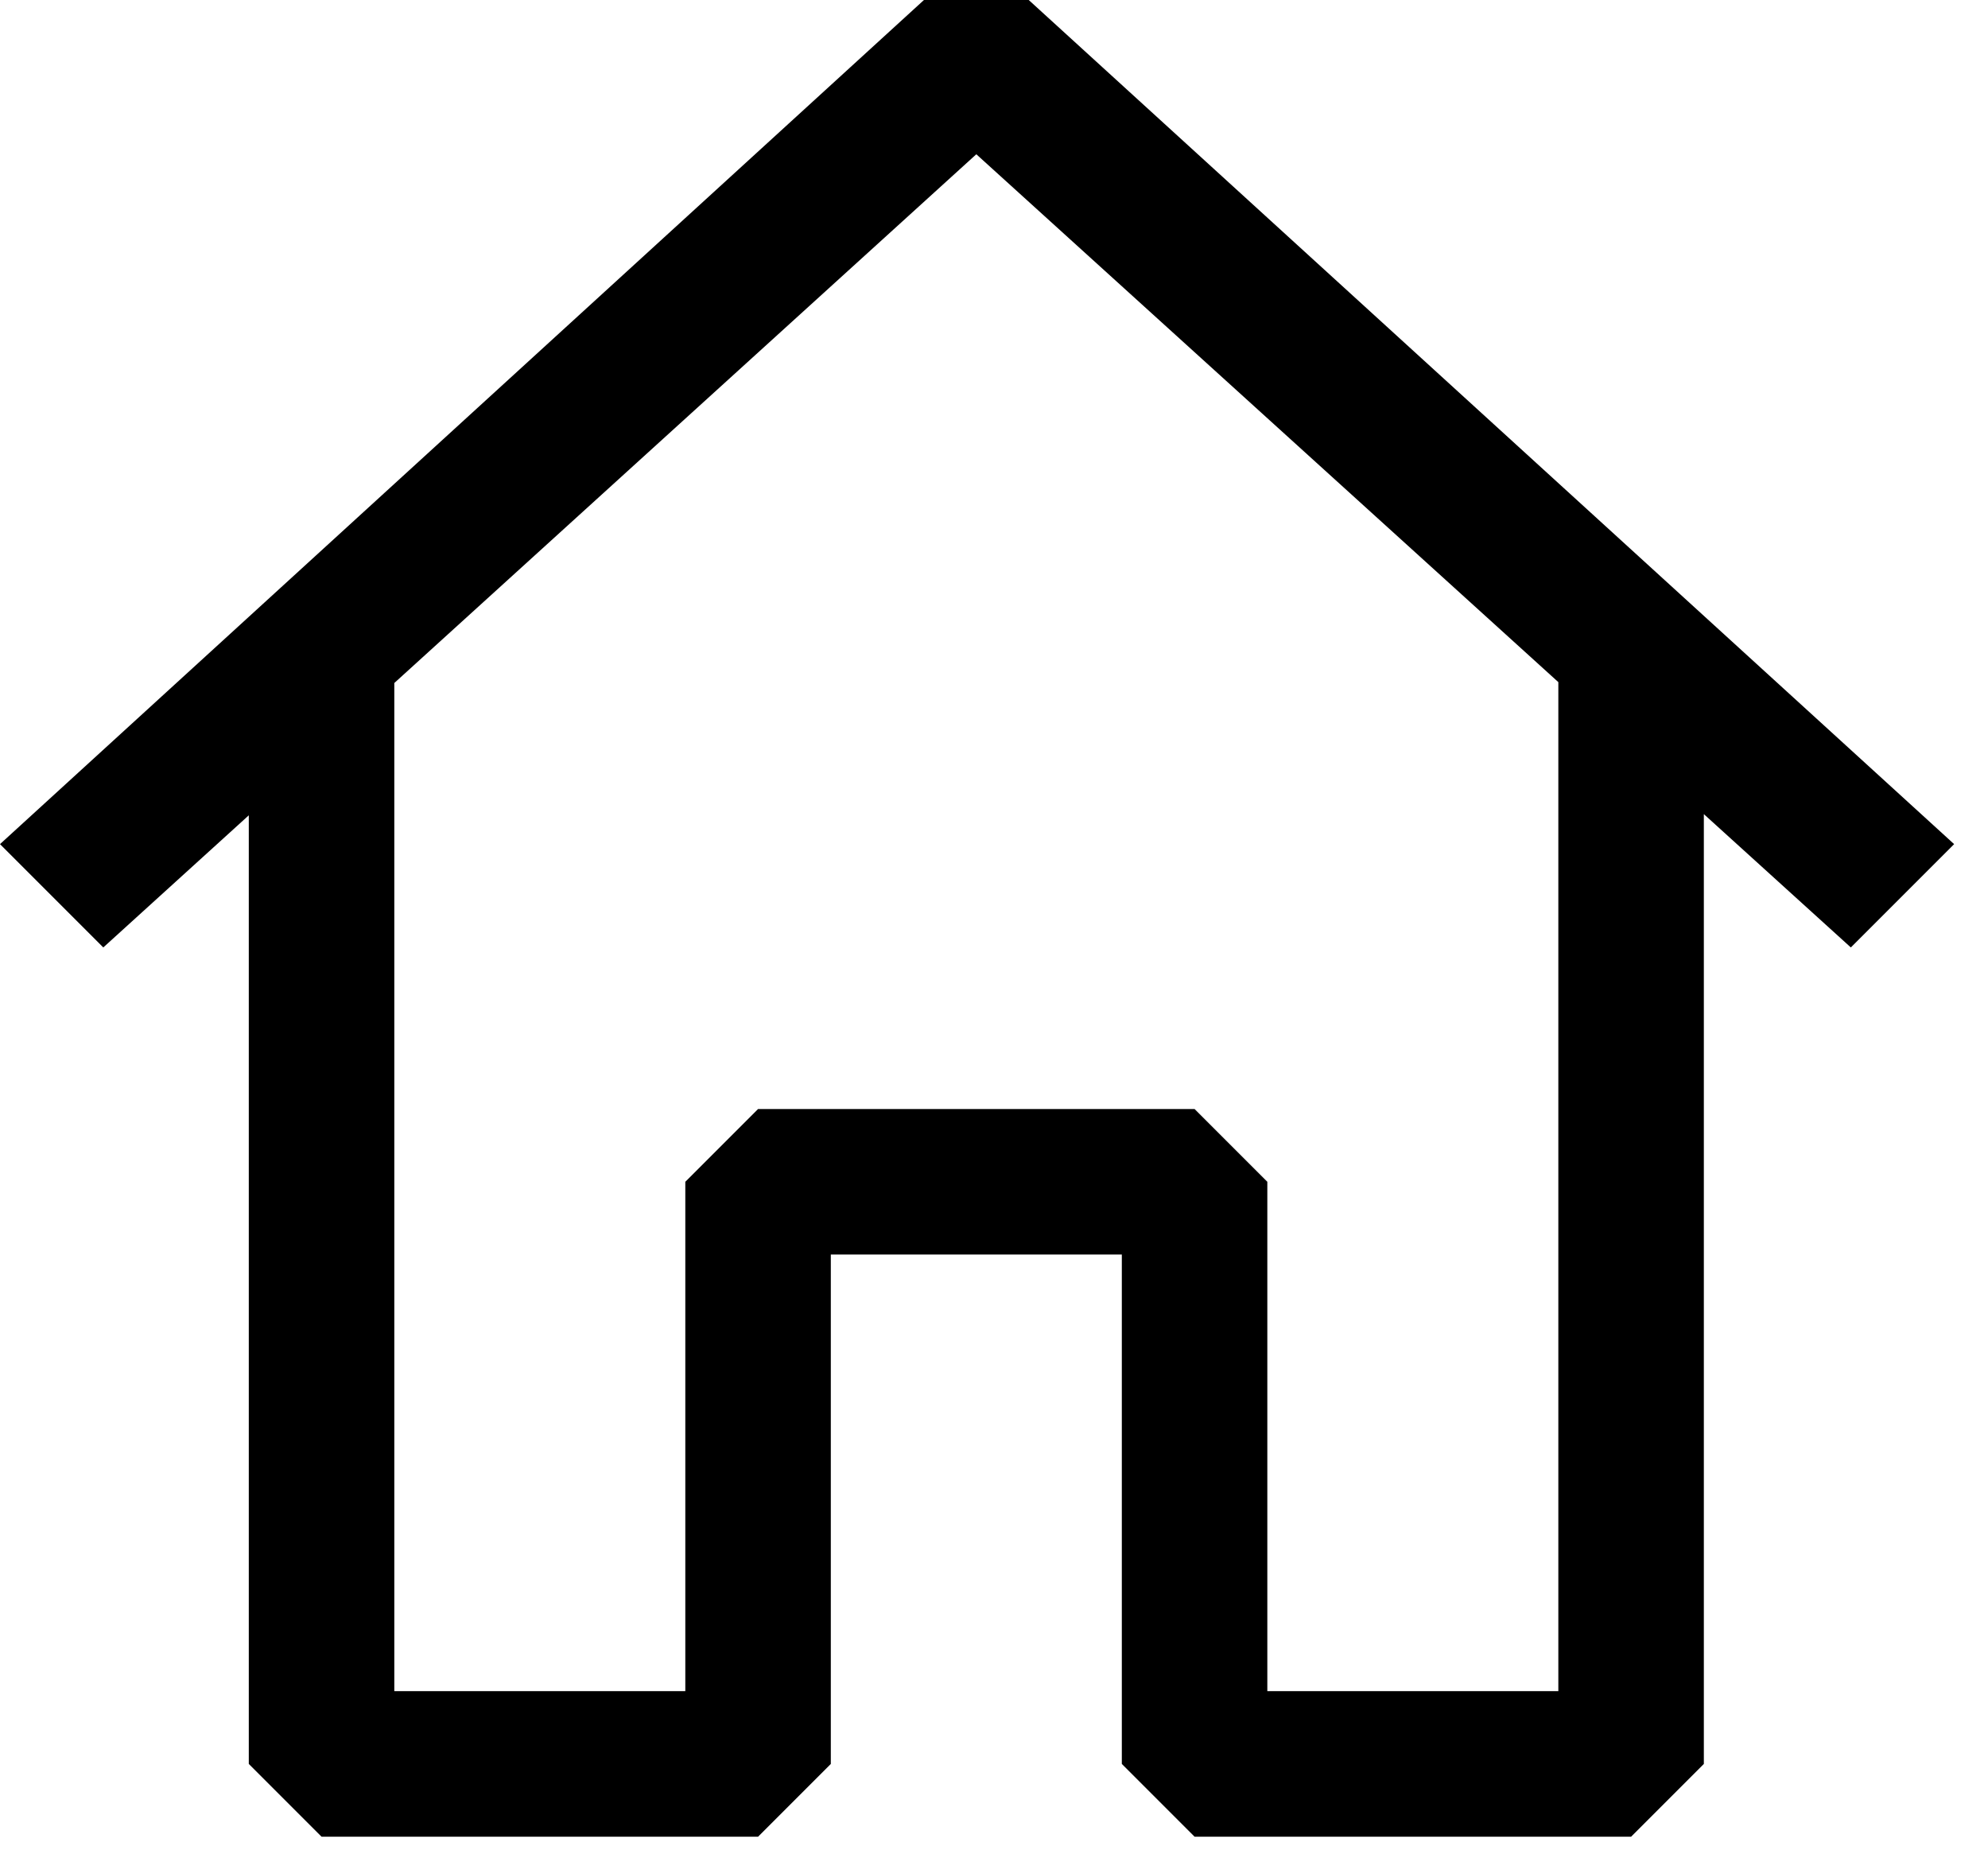
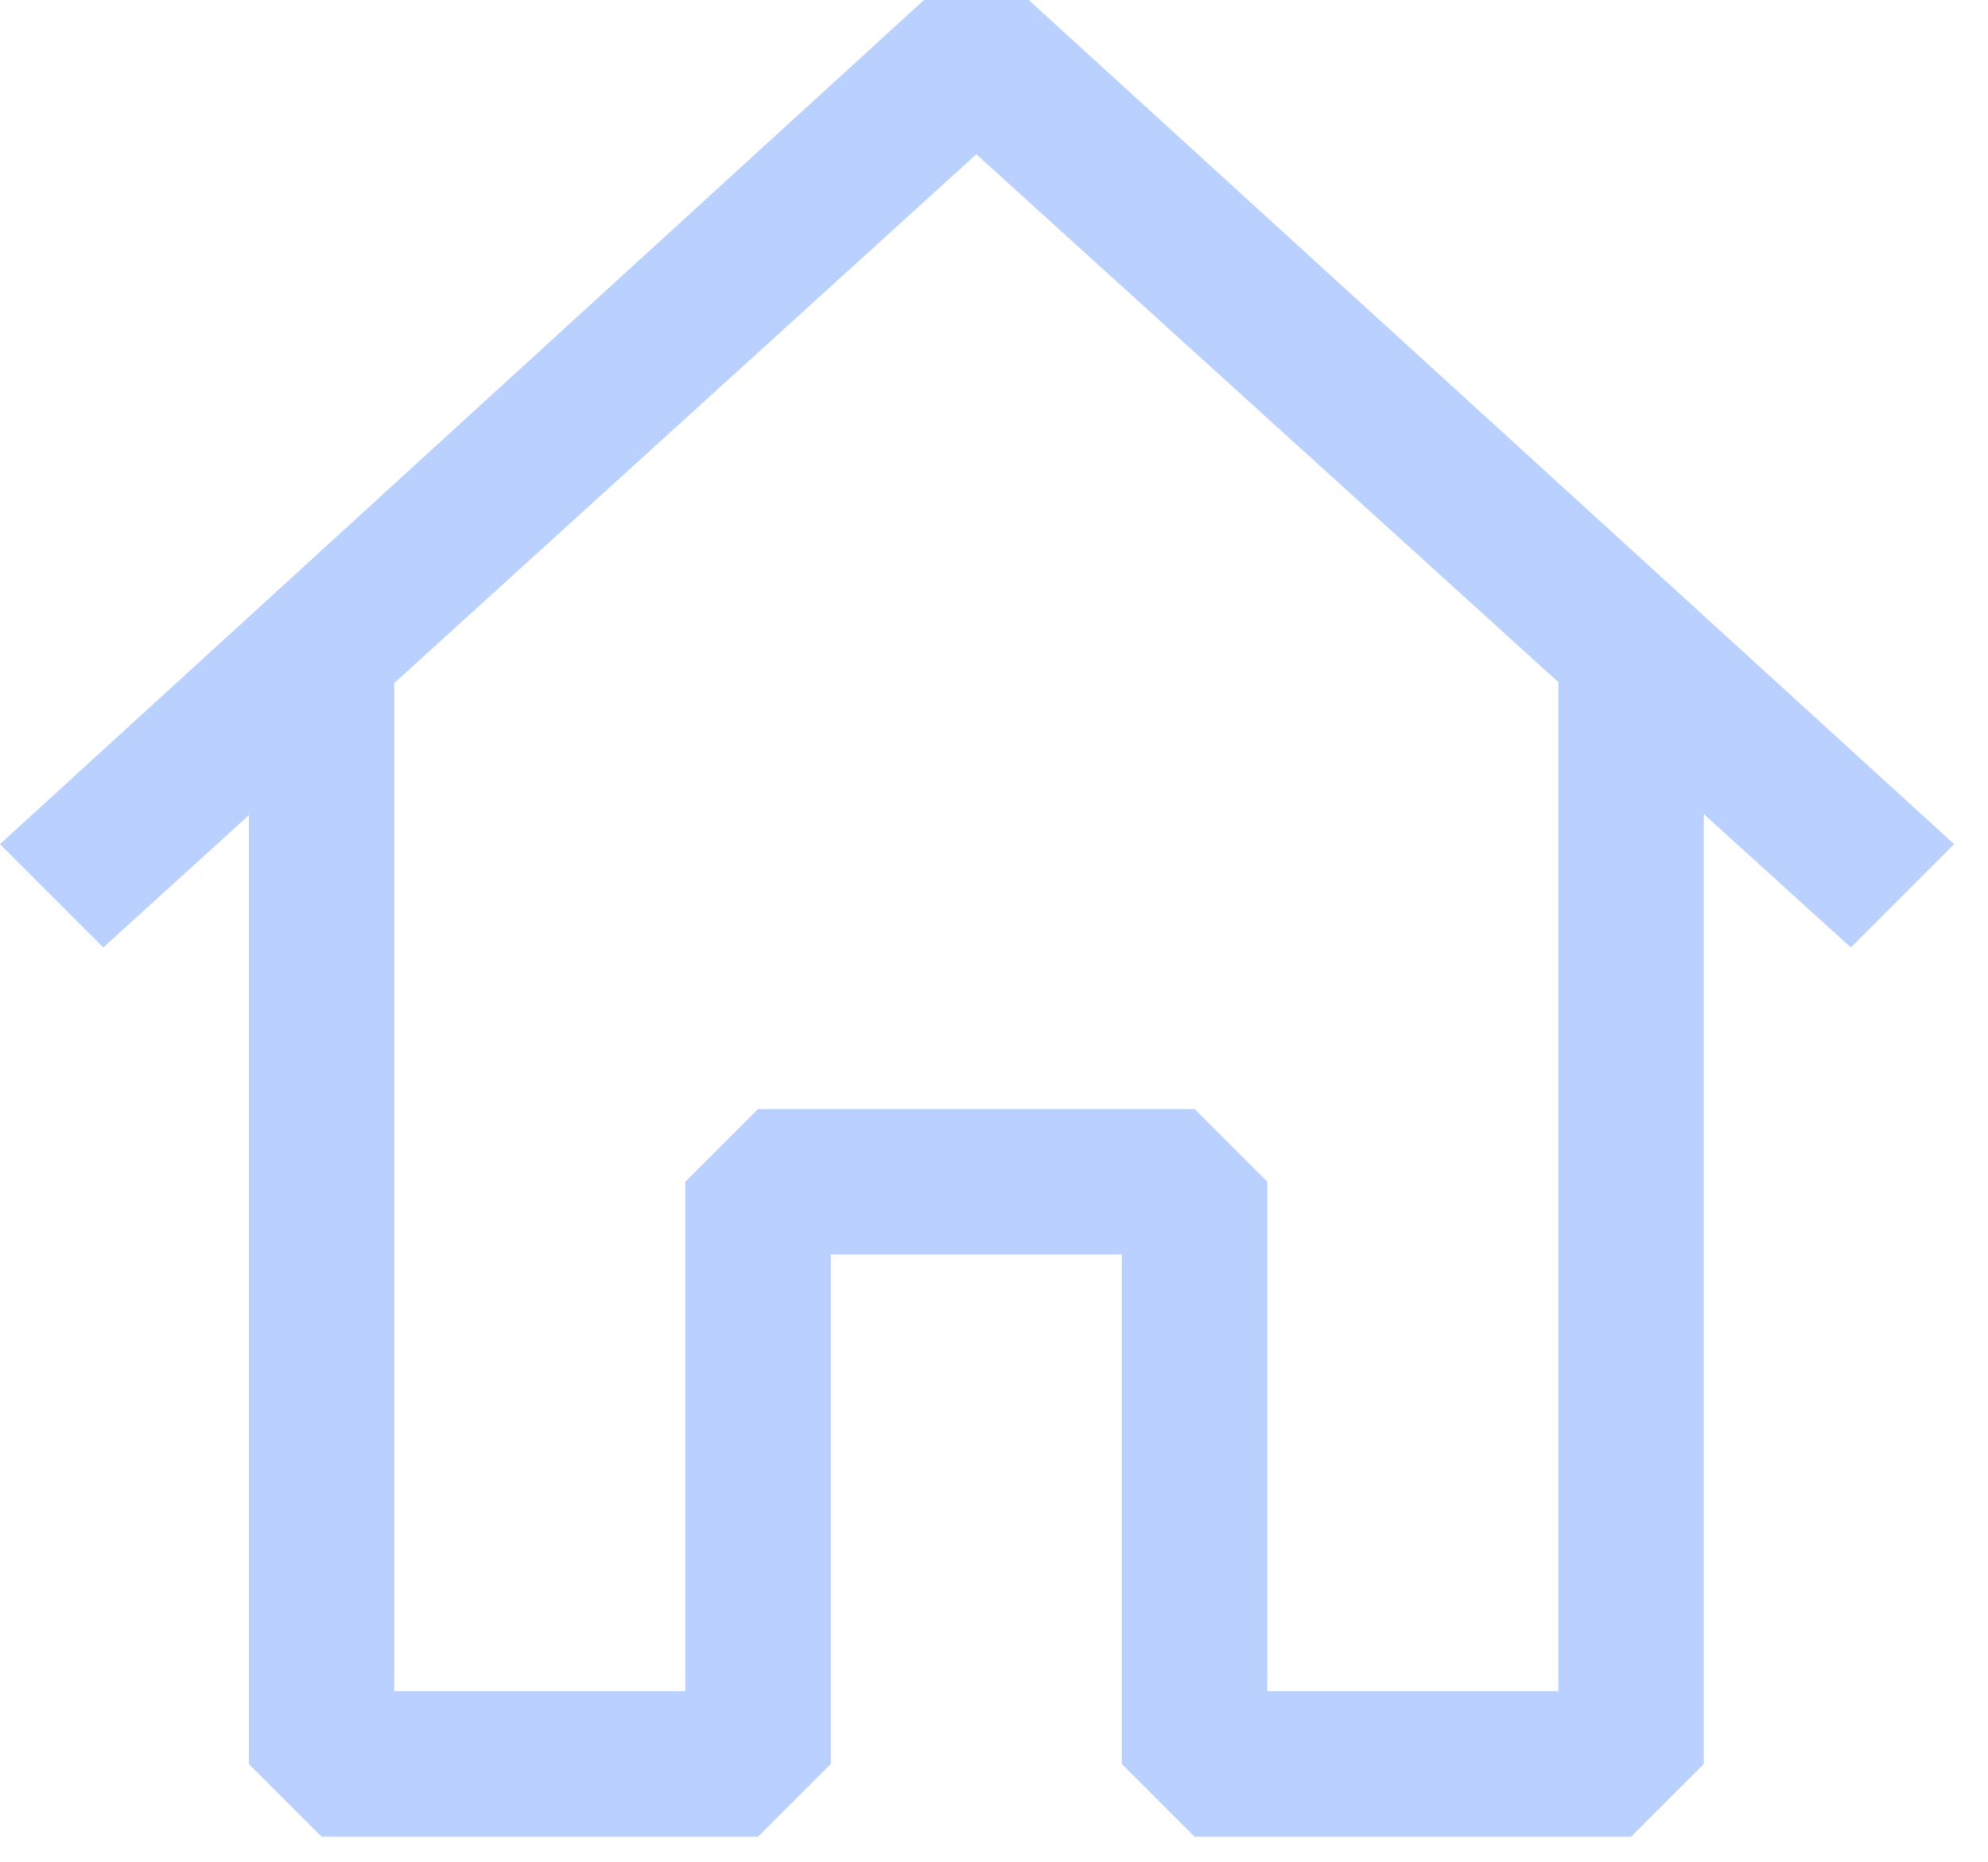
<svg xmlns="http://www.w3.org/2000/svg" width="47" height="44" viewBox="0 0 47 44" fill="none">
-   <path fill-rule="evenodd" clip-rule="evenodd" d="M24.321 0L46.199 19.952L43.757 22.394L40.282 19.243V41.693L38.562 43.413H28.242L26.522 41.693V29.653H19.642V41.693L17.922 43.413H7.602L5.882 41.693V19.271L2.442 22.394L0 19.952L21.844 0H24.321ZM9.322 16.144V39.973H16.202V27.933L17.922 26.213H28.242L29.962 27.933V39.973H36.842V16.123L23.082 3.646L9.322 16.144Z" fill="black" />
+   <path fill-rule="evenodd" clip-rule="evenodd" d="M24.321 0L46.199 19.952L43.757 22.394L40.282 19.243V41.693L38.562 43.413H28.242L26.522 41.693V29.653H19.642V41.693L17.922 43.413H7.602L5.882 41.693V19.271L2.442 22.394L0 19.952L21.844 0H24.321ZM9.322 16.144V39.973H16.202V27.933L17.922 26.213H28.242L29.962 27.933V39.973H36.842V16.123L23.082 3.646L9.322 16.144Z" fill="#BAD1FF" />
</svg>
